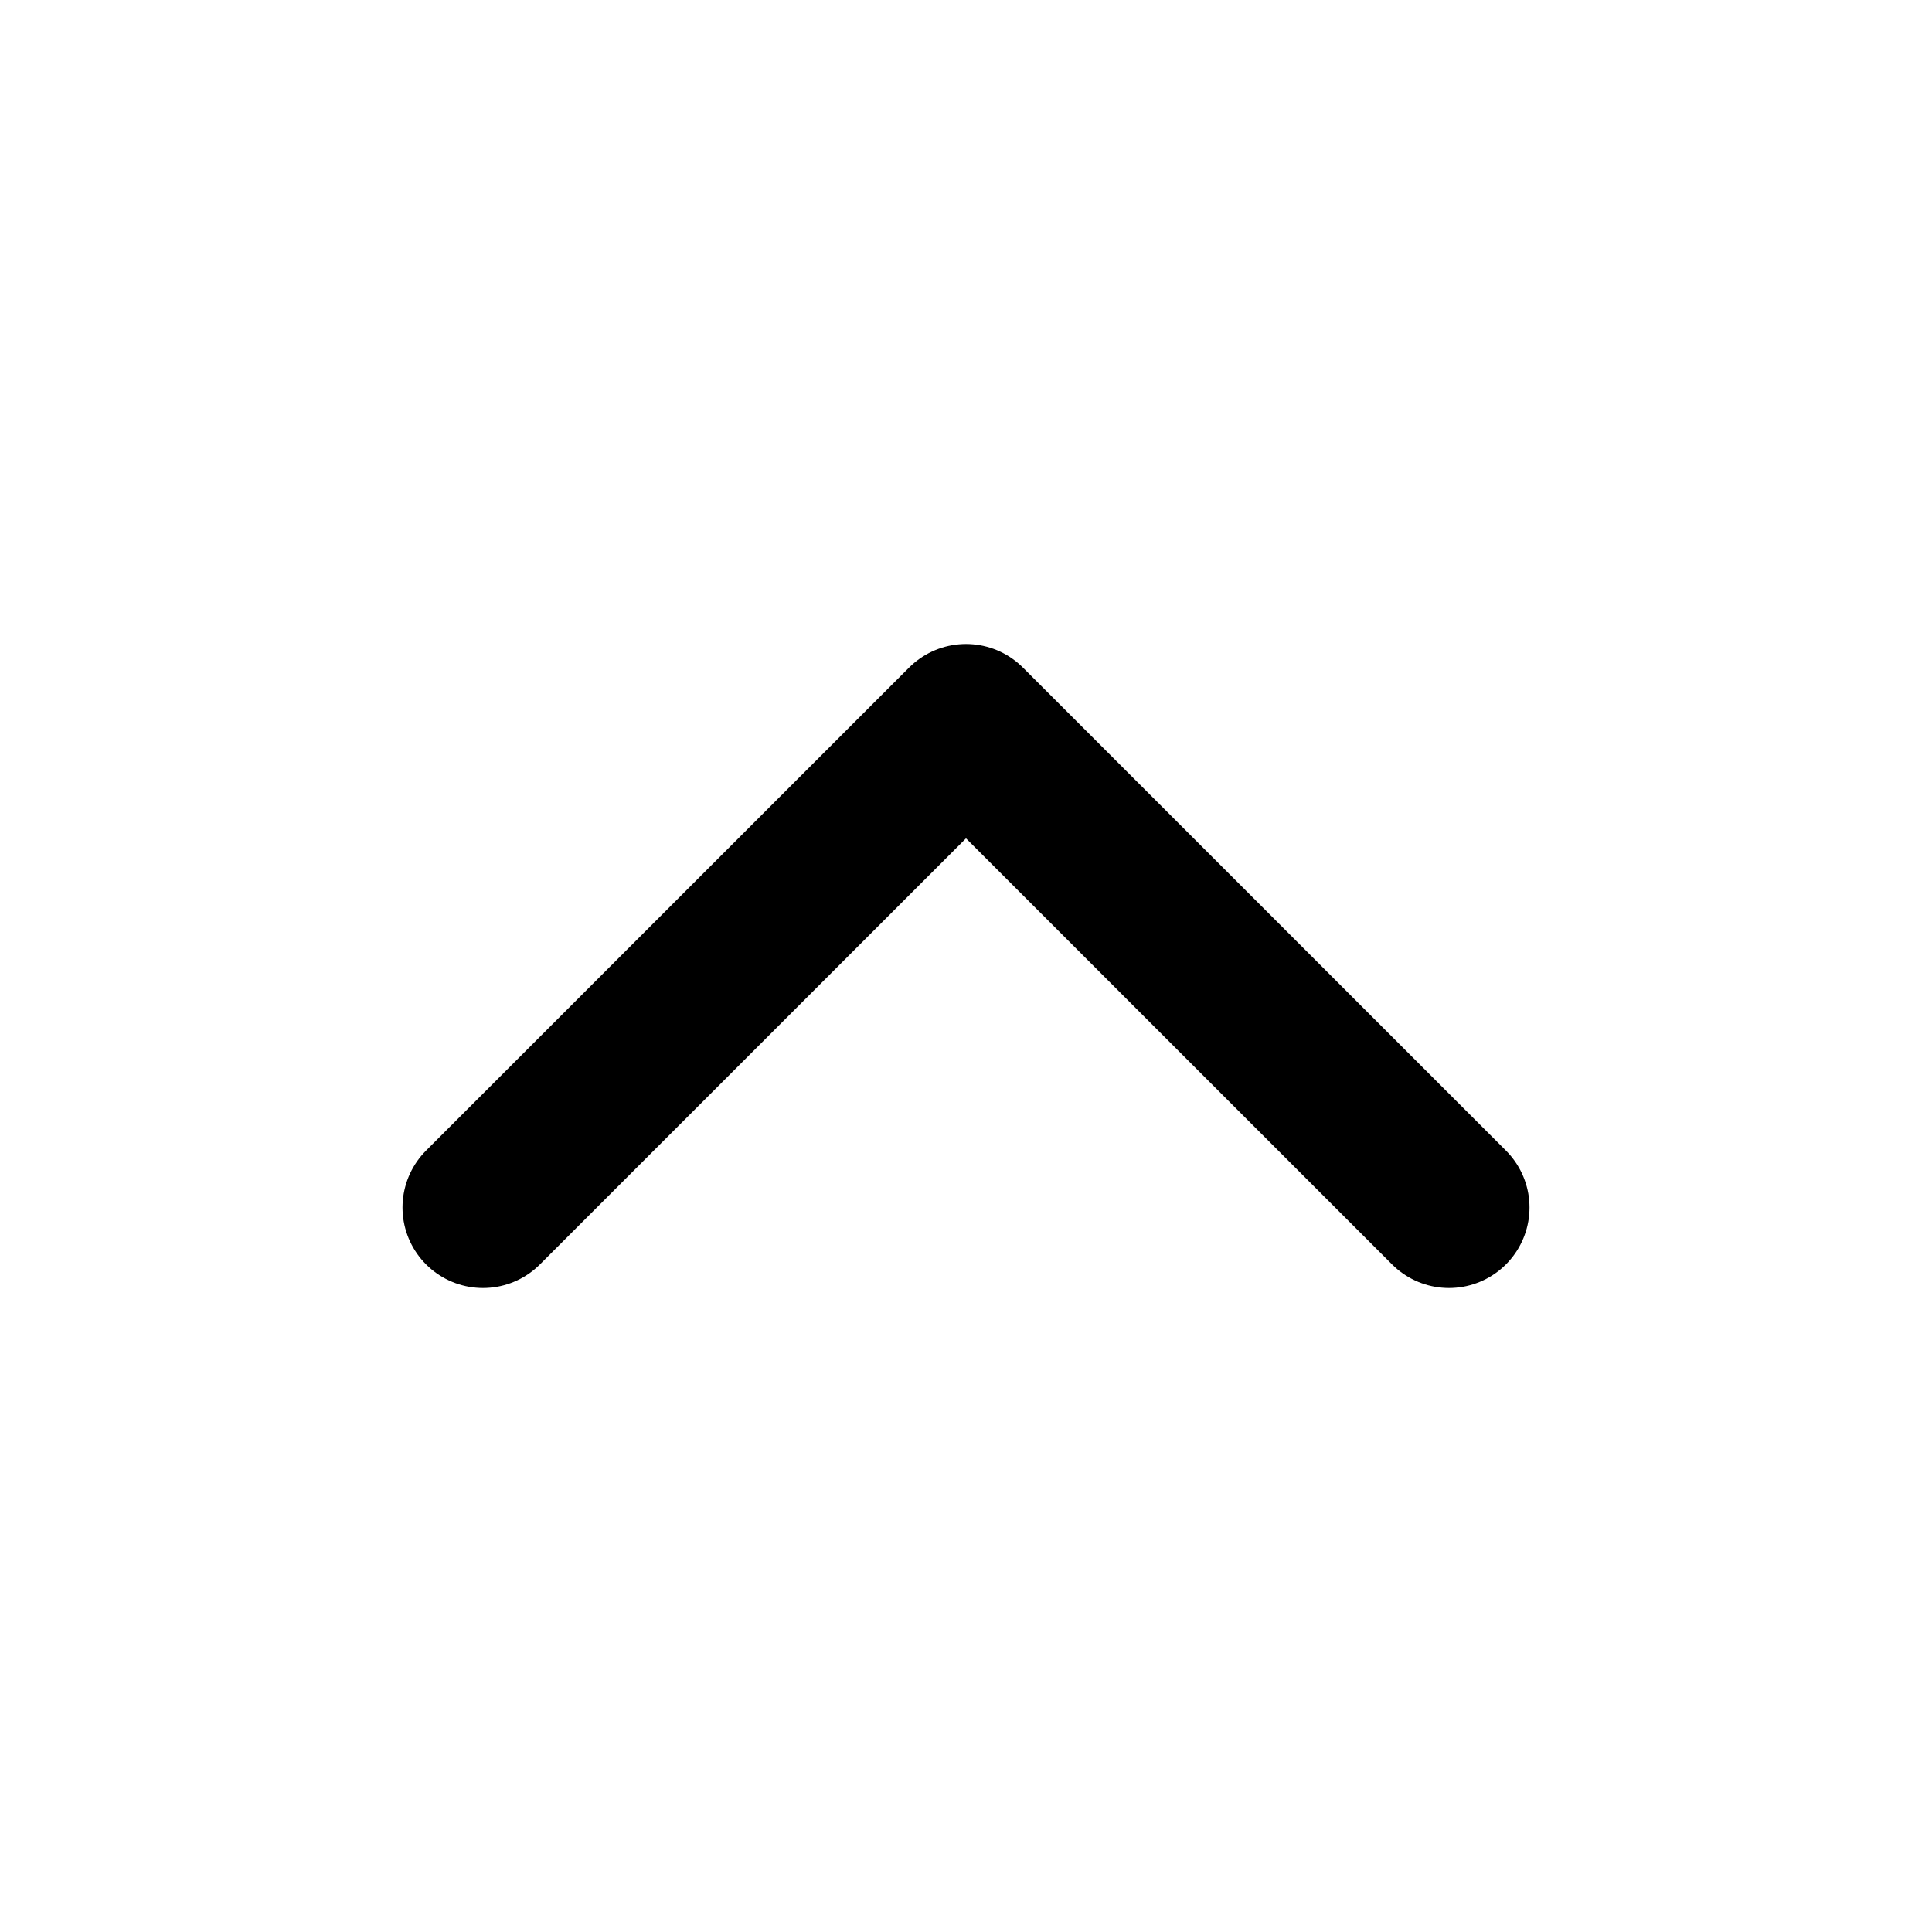
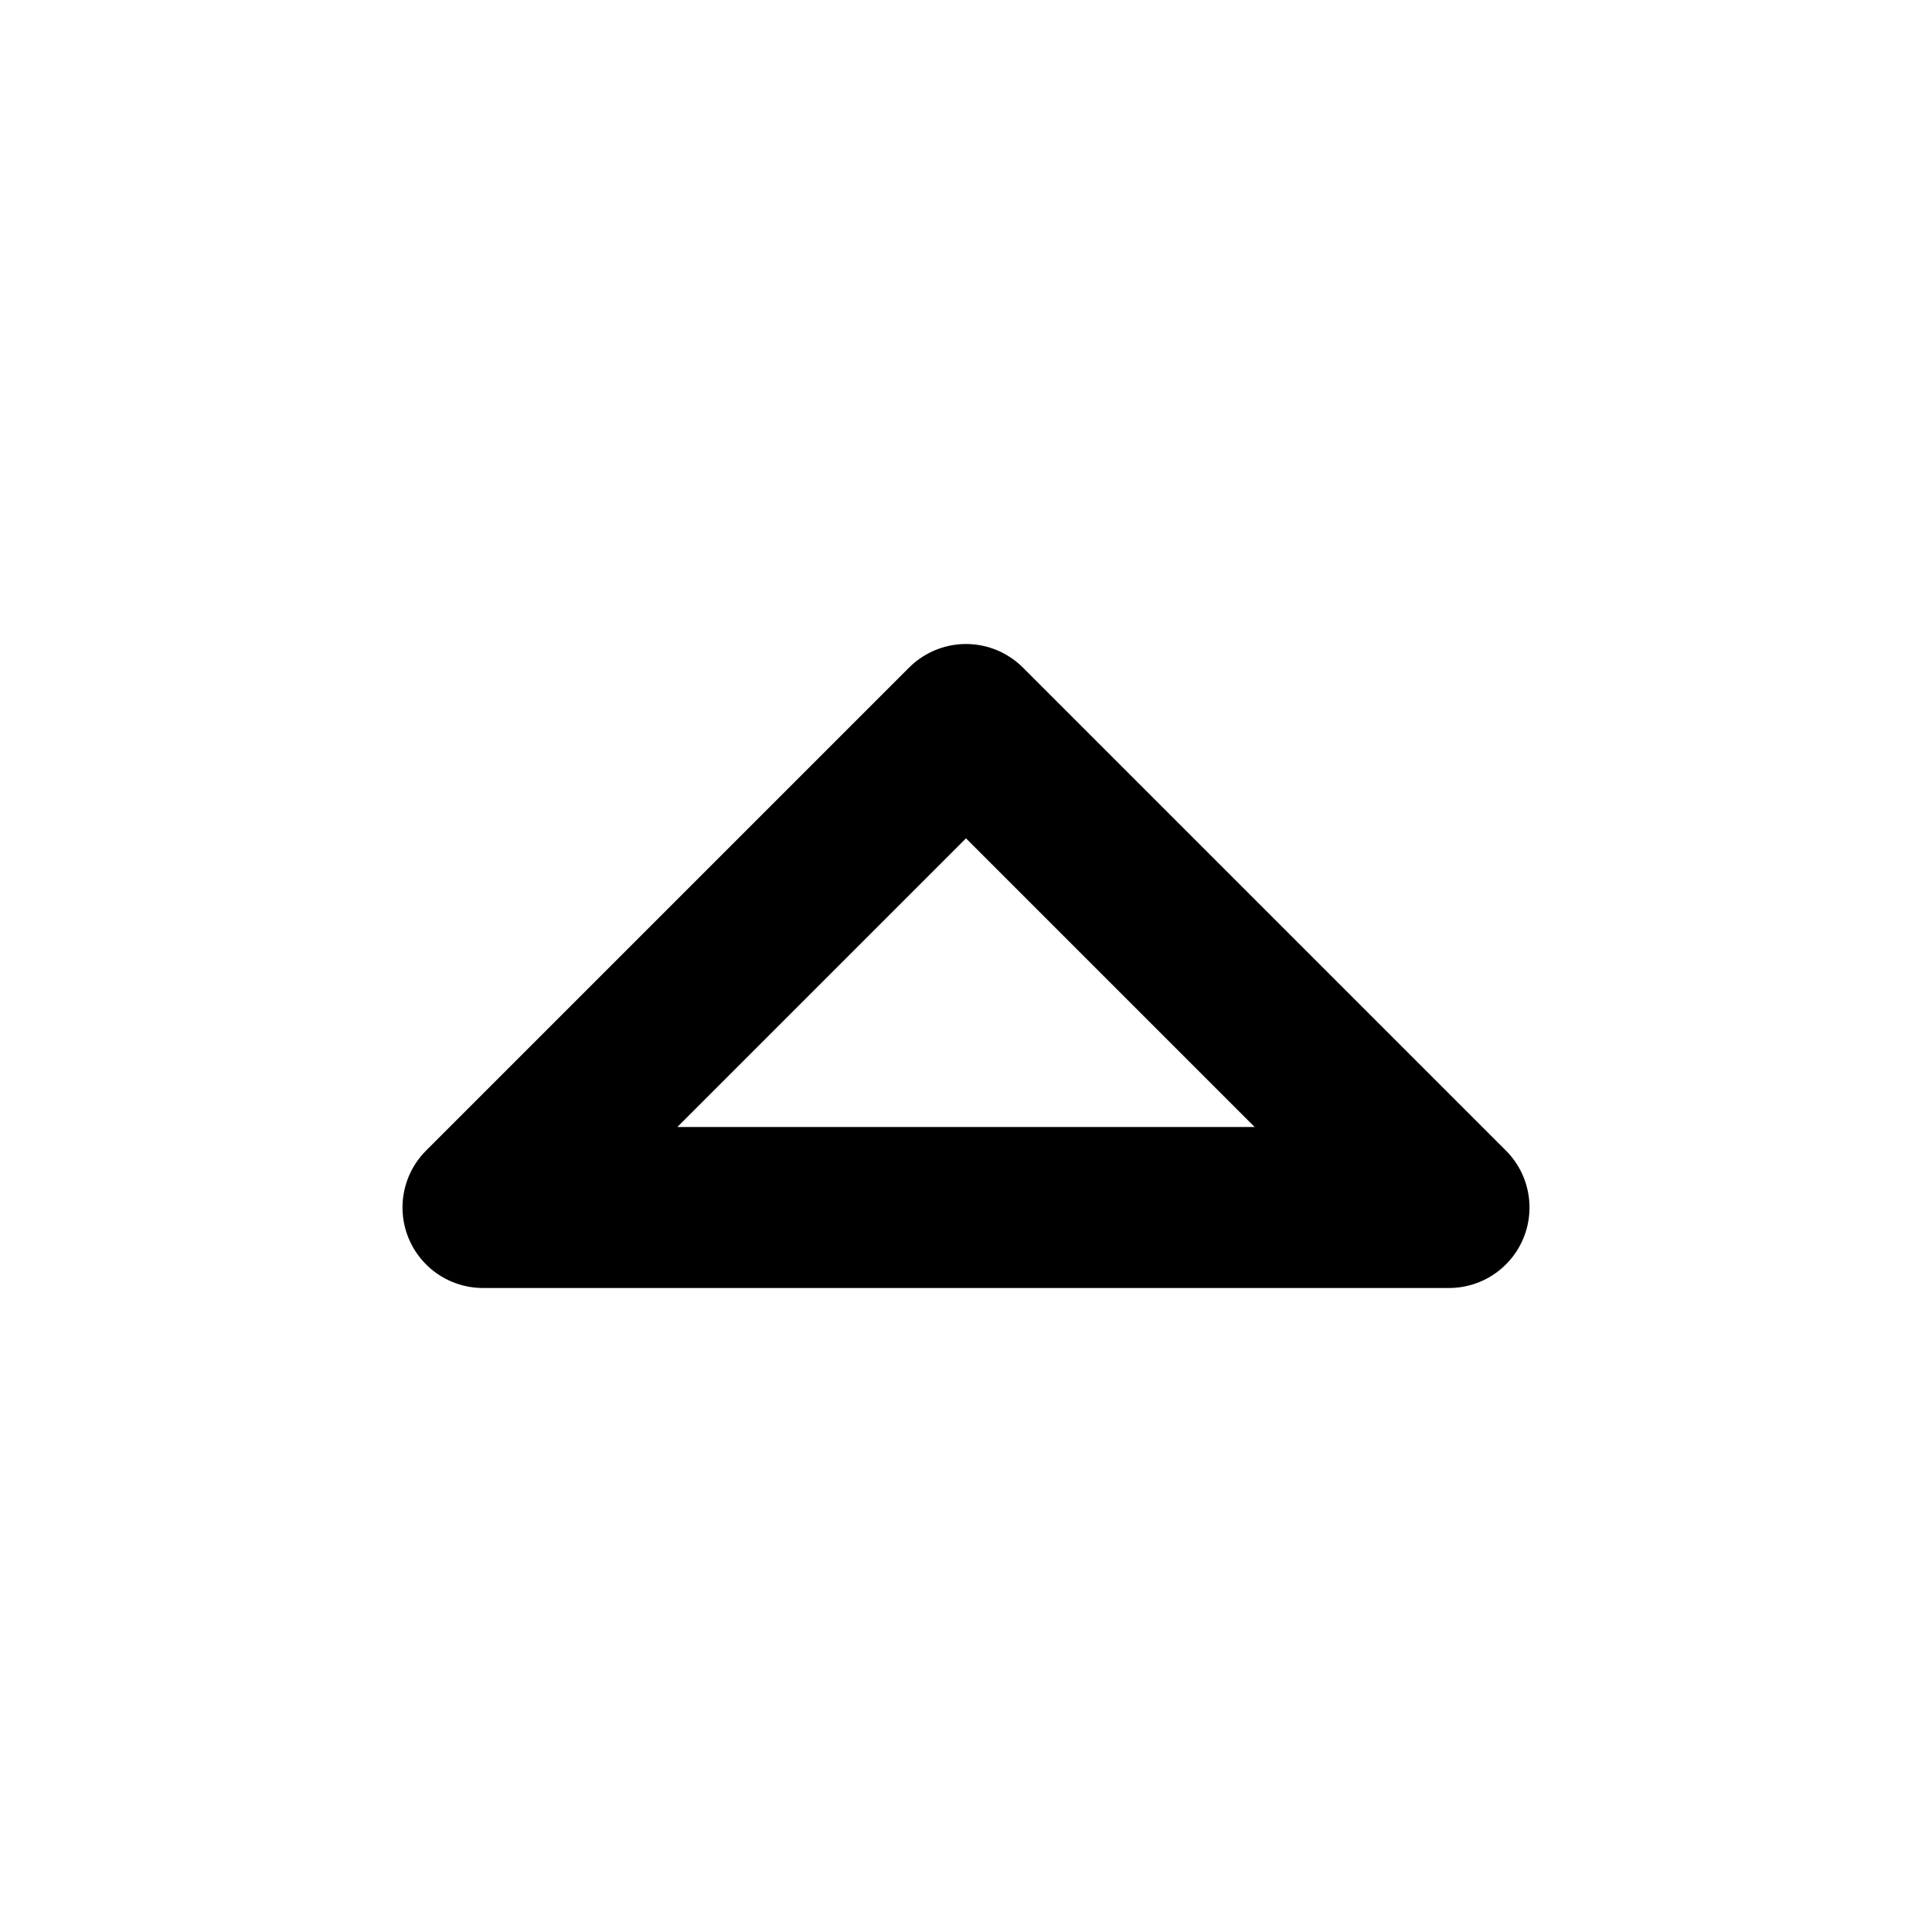
<svg xmlns="http://www.w3.org/2000/svg" width="24" height="24" viewBox="0 0 24 24" fill="none" stroke="currentColor" stroke-width="2" stroke-linecap="round" stroke-linejoin="round">
-   <path d="M18 15l-6-6-6 6" />
+   <path d="M18 15l-6-6-6 6h12z" />
</svg>
